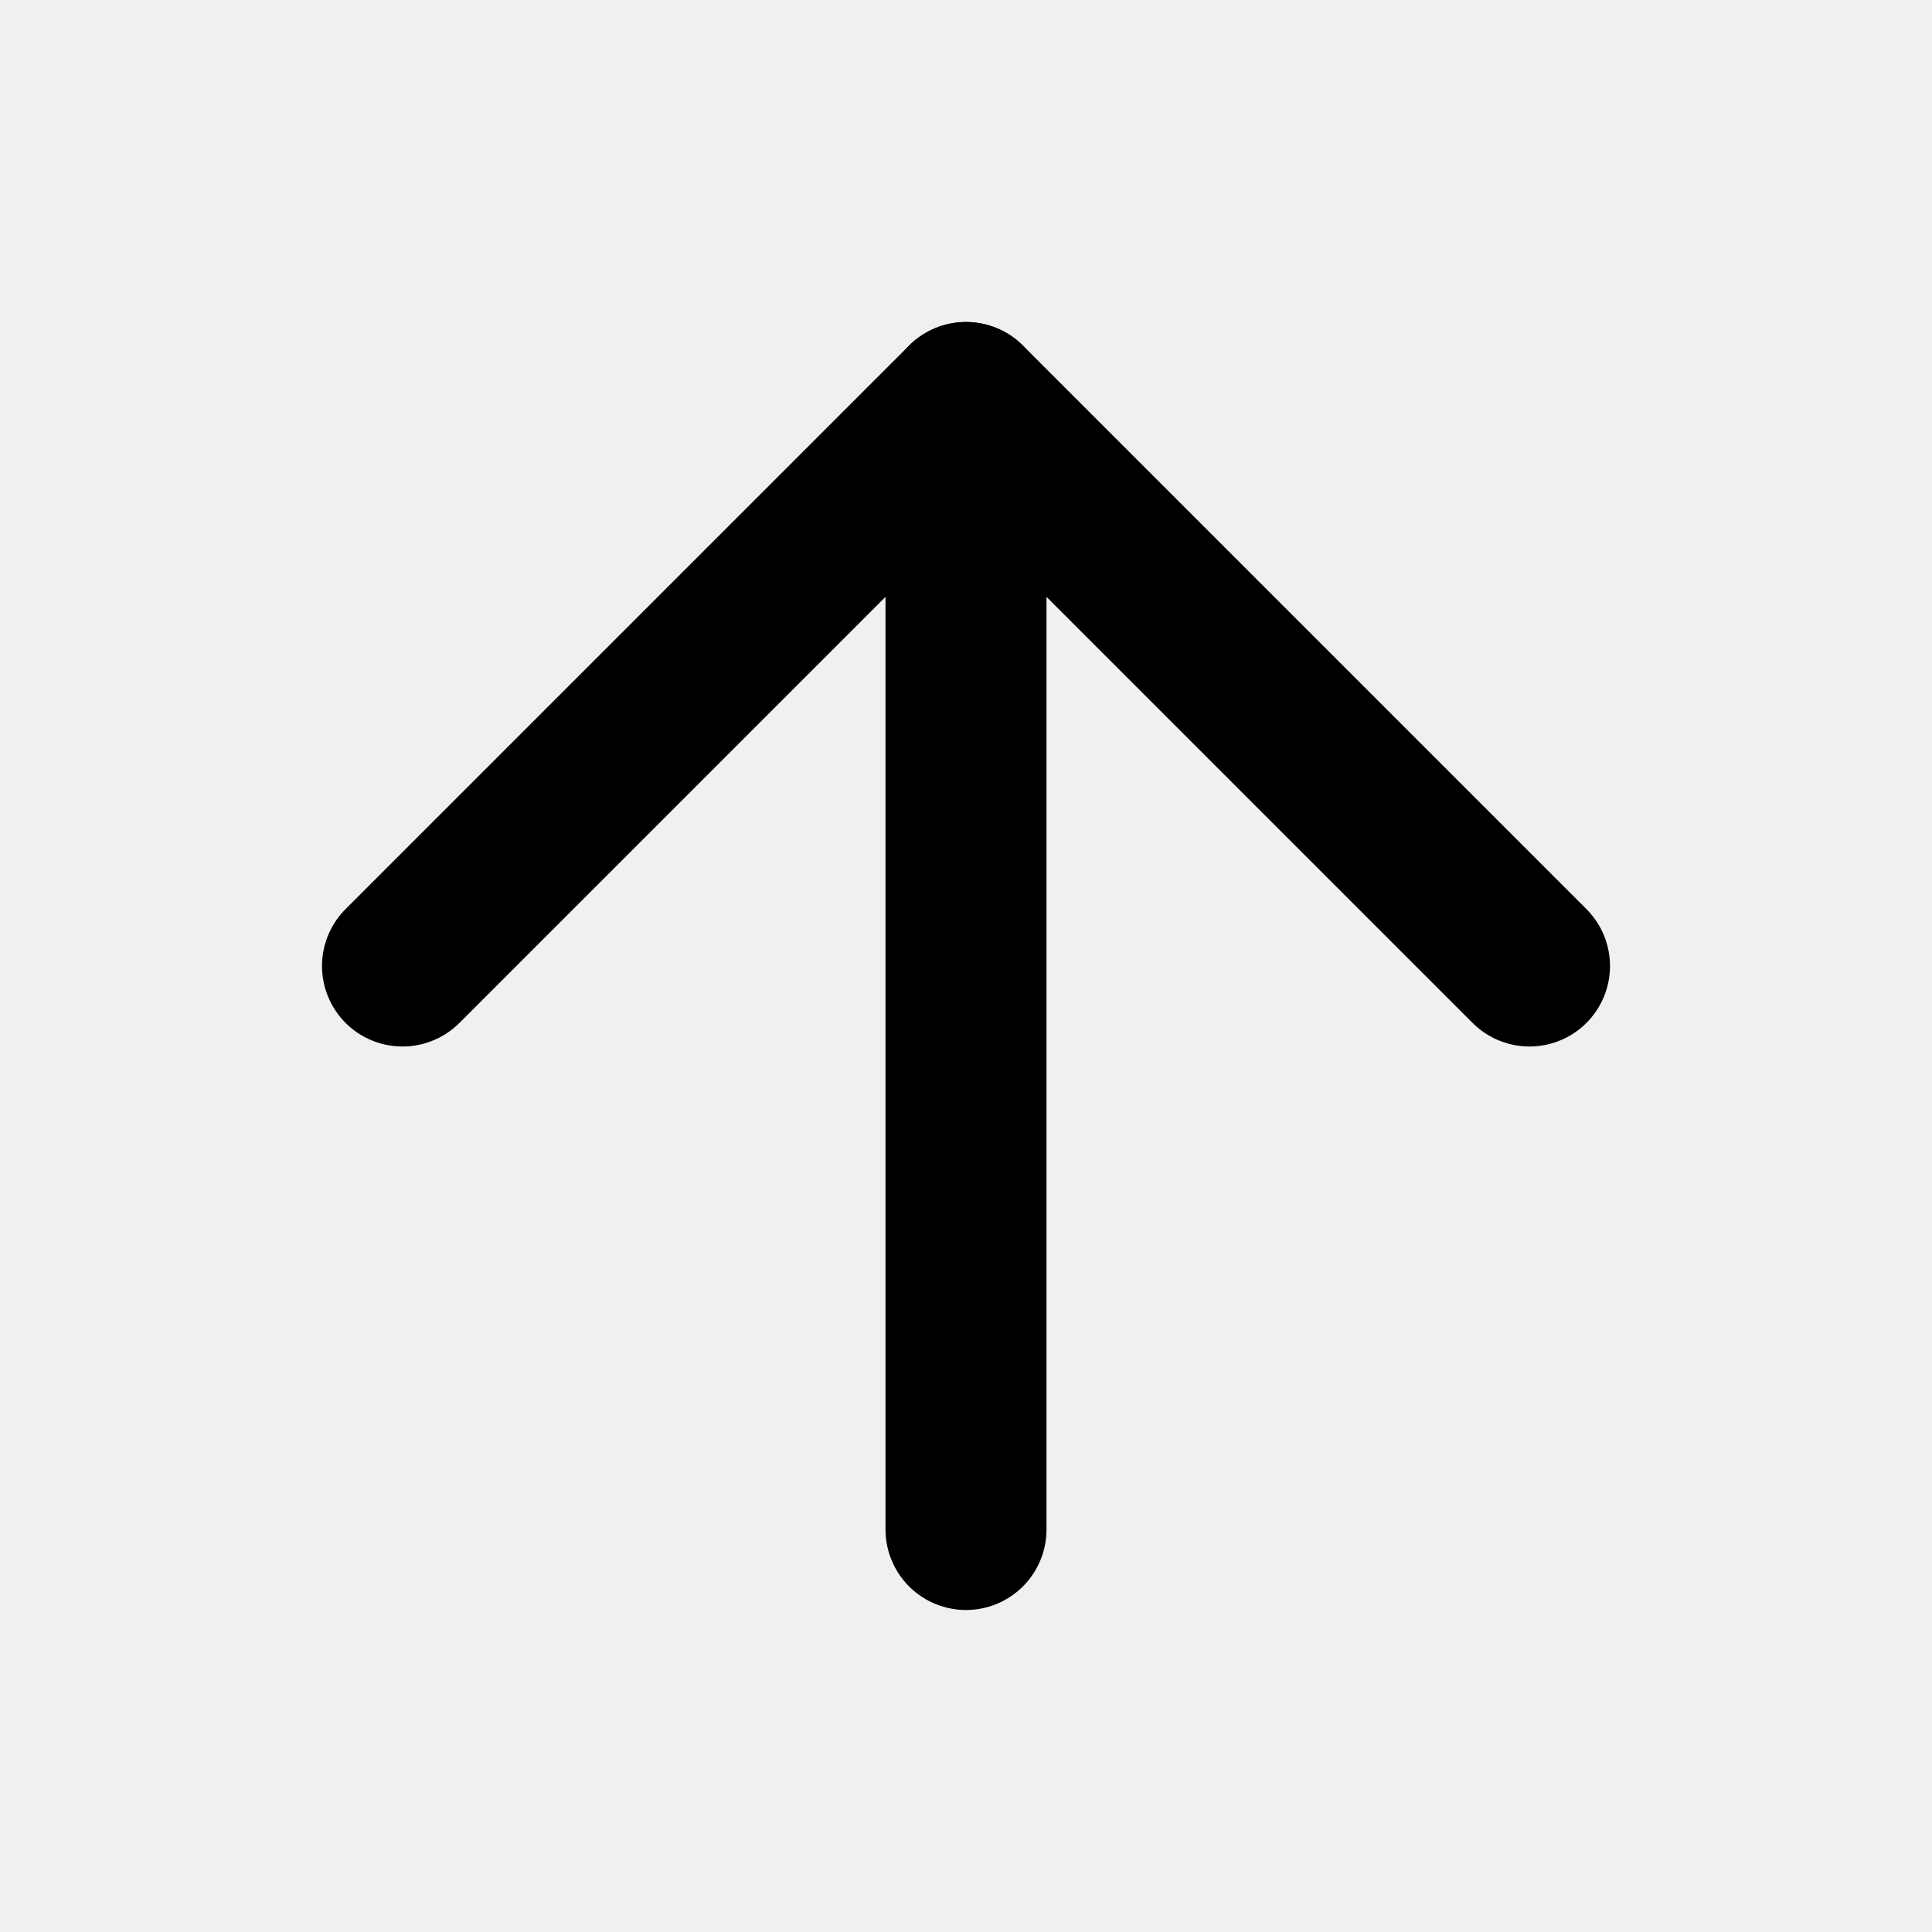
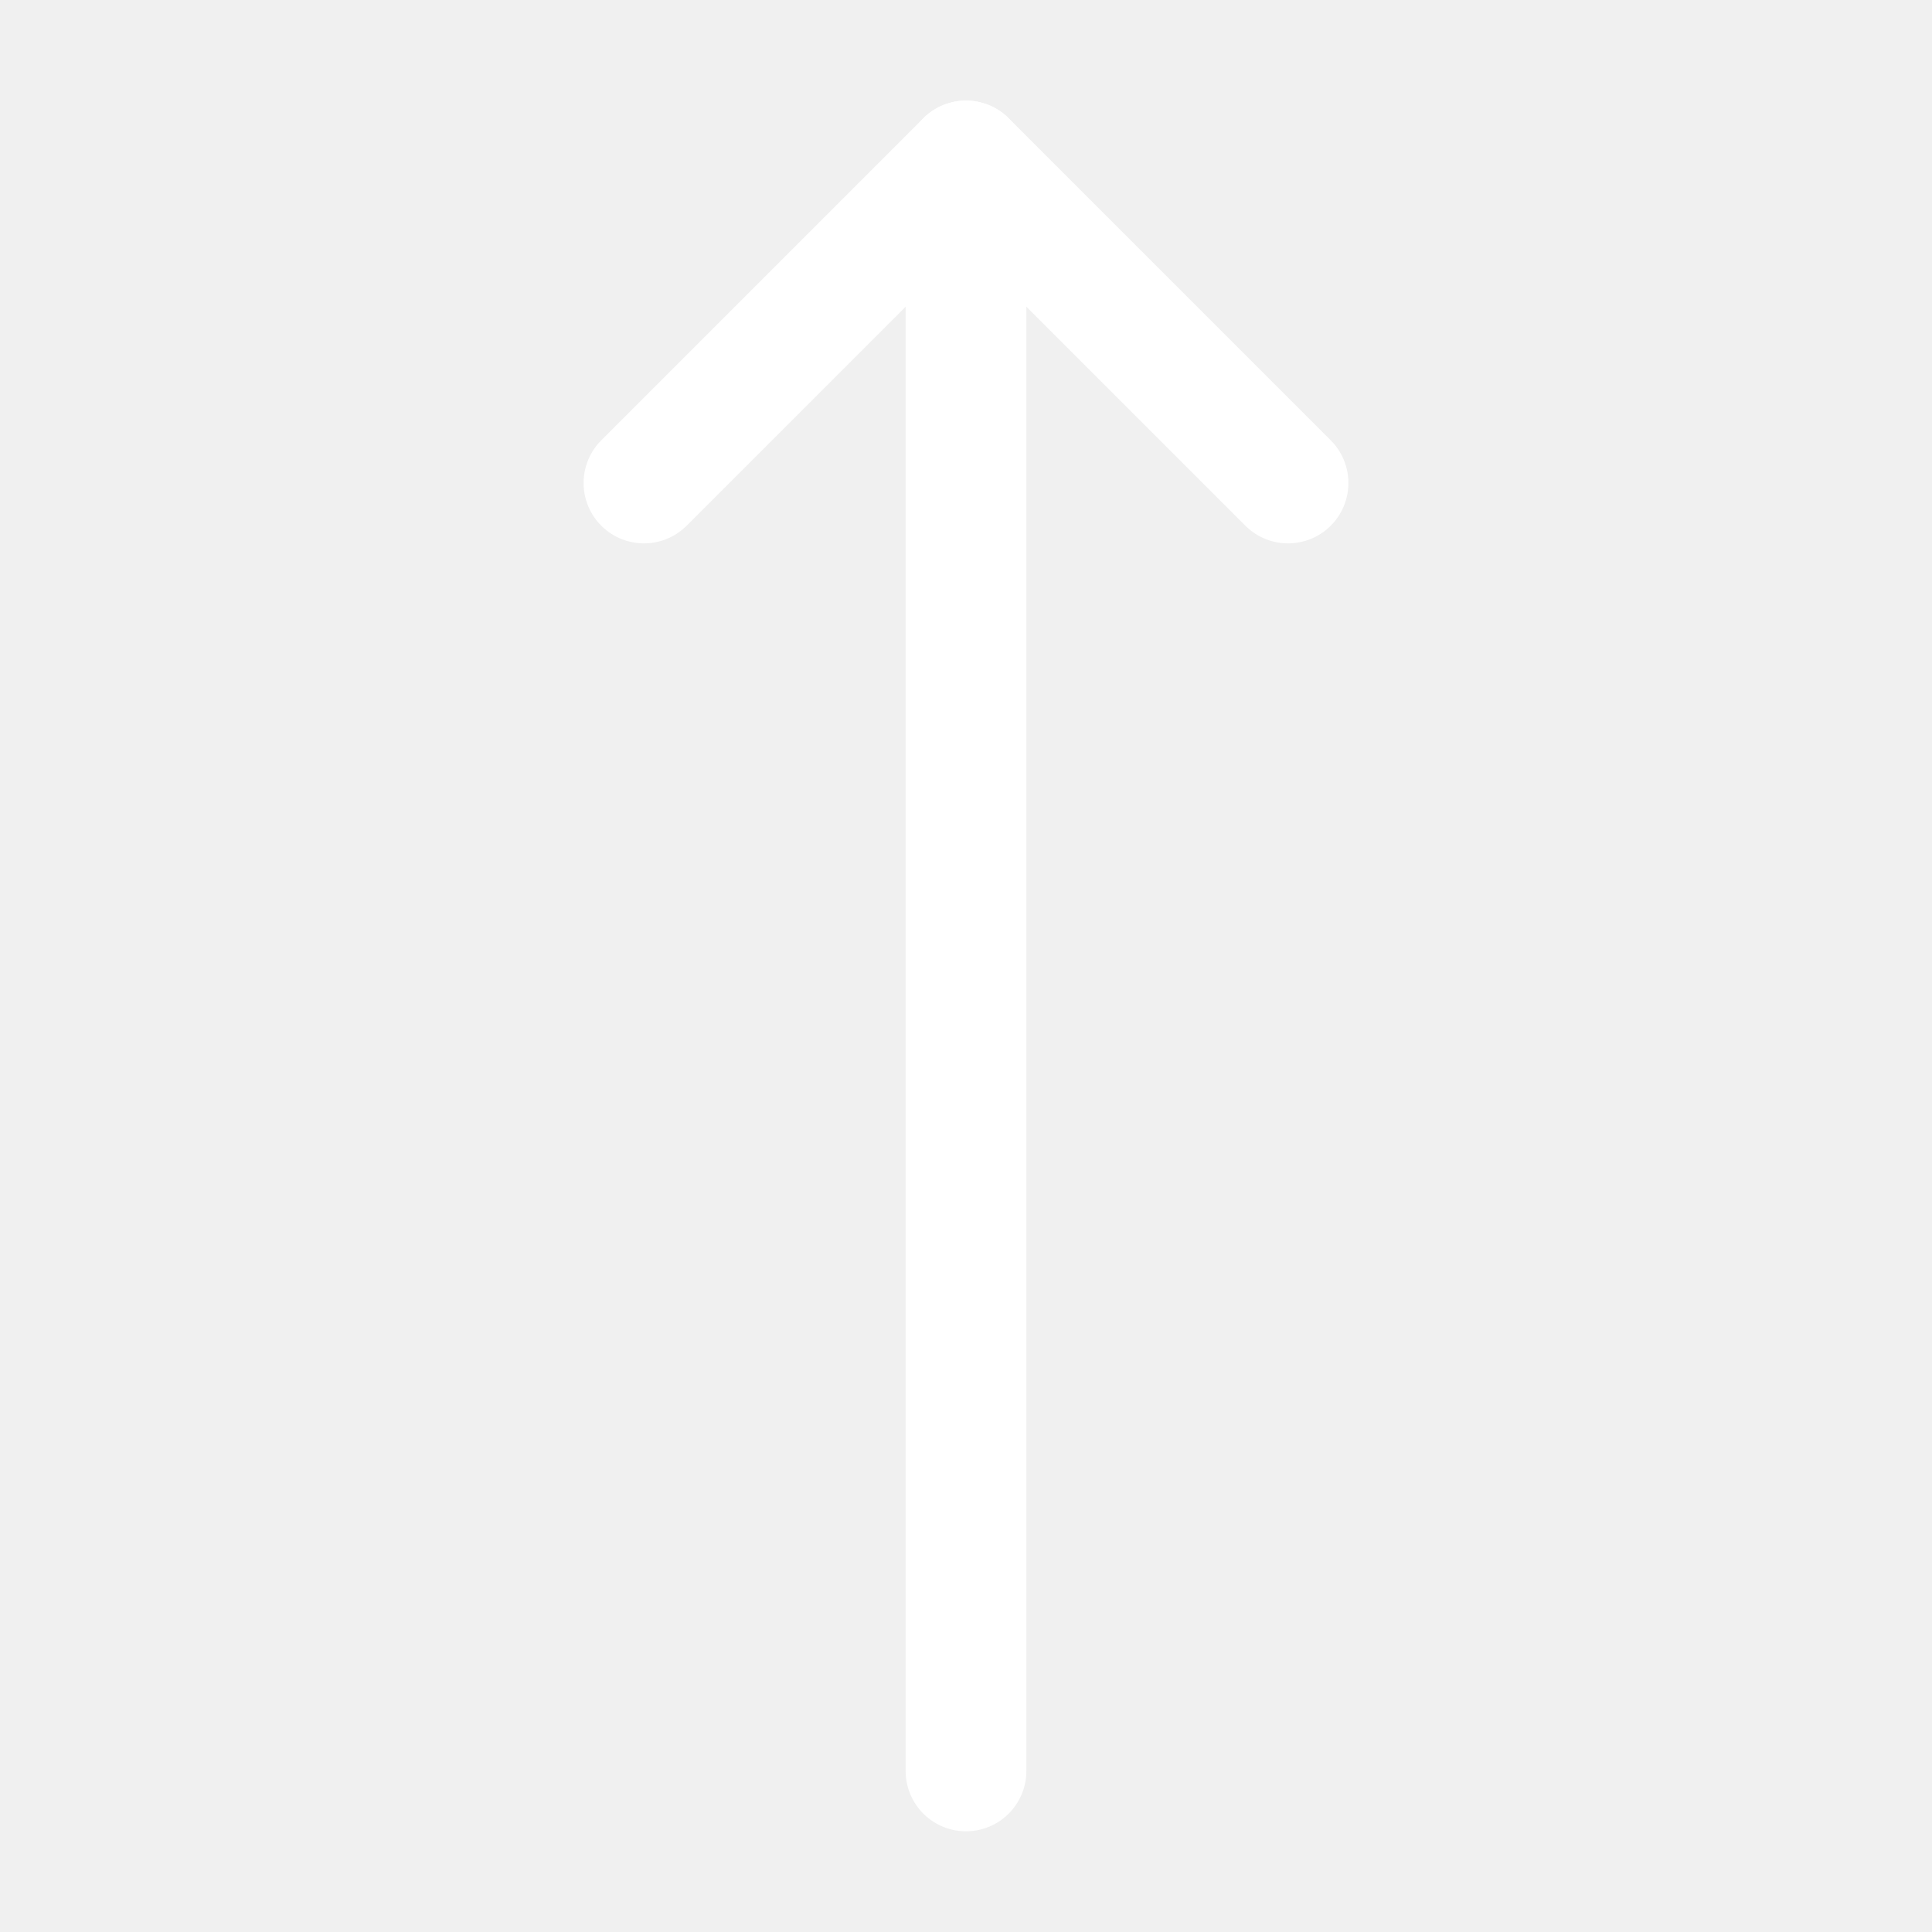
- <svg xmlns="http://www.w3.org/2000/svg" class="lucide lucide-arrow-up" viewBox="0 0 24 24" fill="none" stroke="currentColor" stroke-width="2" stroke-linecap="round" stroke-linejoin="round">
-   <path d="m5 12 7-7 7 7" />
-   <path d="M12 19V5" />
+ <svg xmlns="http://www.w3.org/2000/svg" width="16" height="16" viewBox="0 0 16 16" fill="none">
+   <path d="M5.333 4L8 1.333L10.667 4" stroke="white" stroke-linecap="round" stroke-linejoin="round" />
+   <path d="M8 14.666V1.333" stroke="white" stroke-linecap="round" stroke-linejoin="round" />
</svg>
